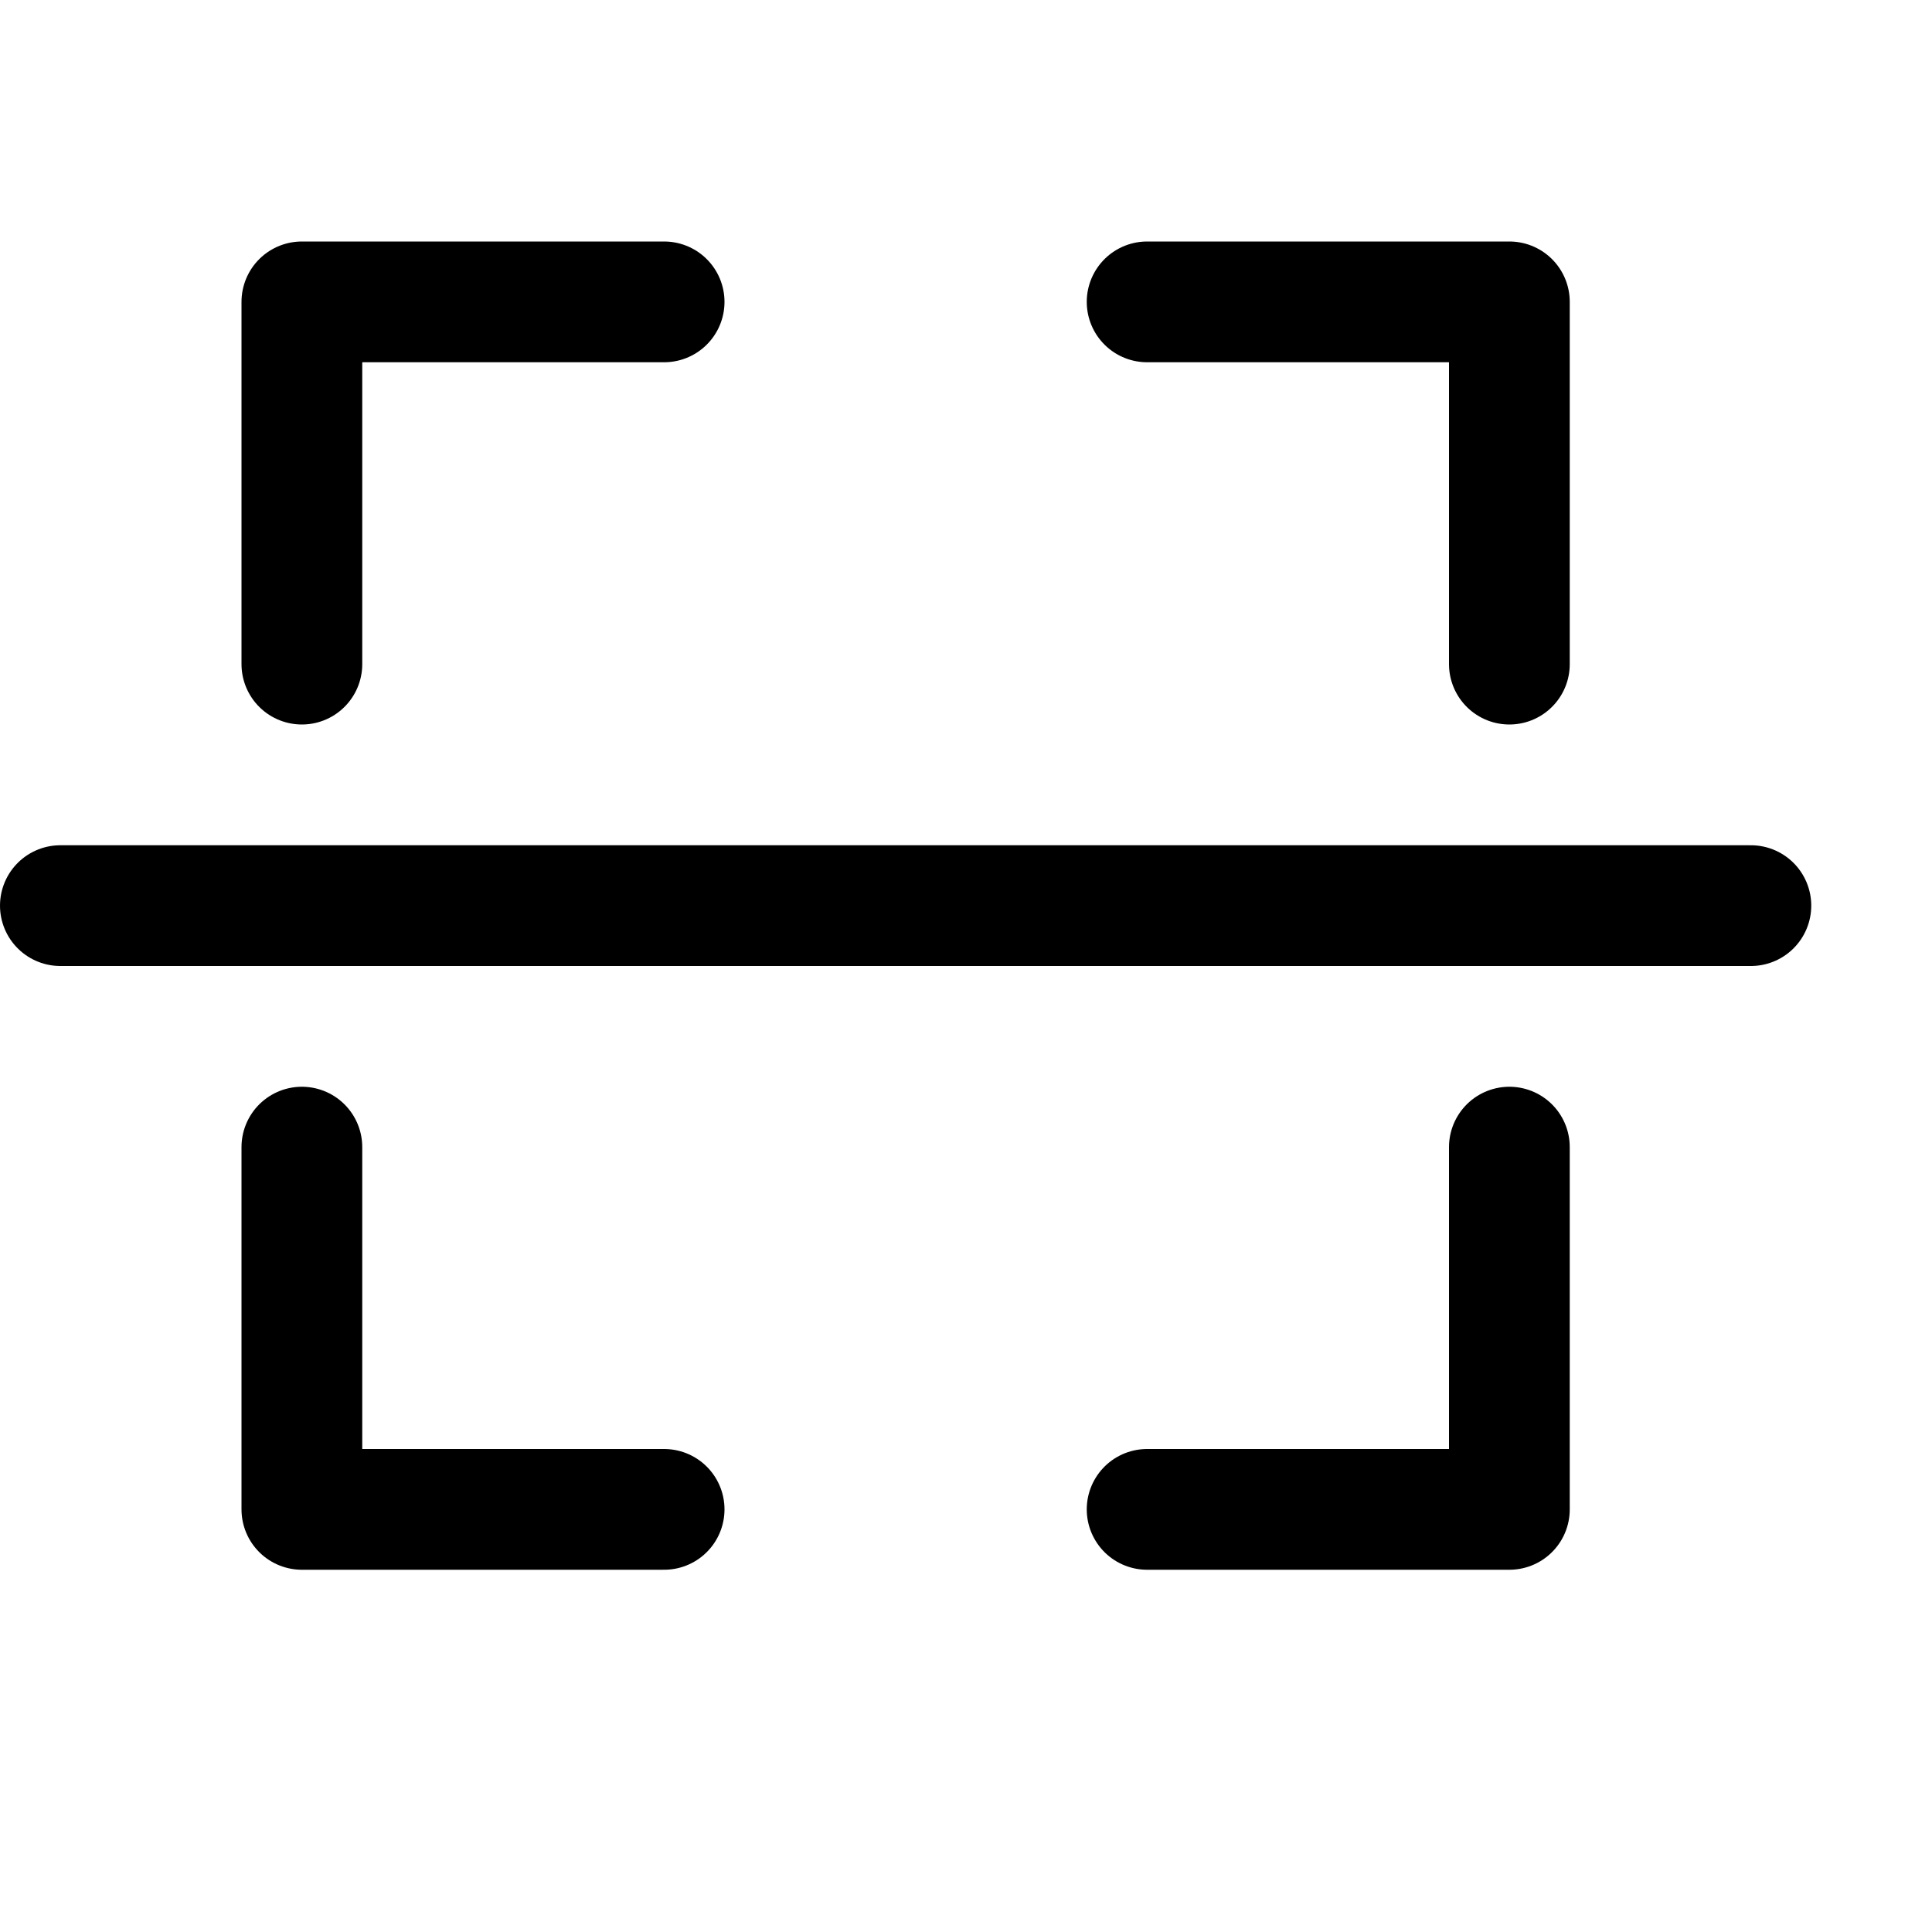
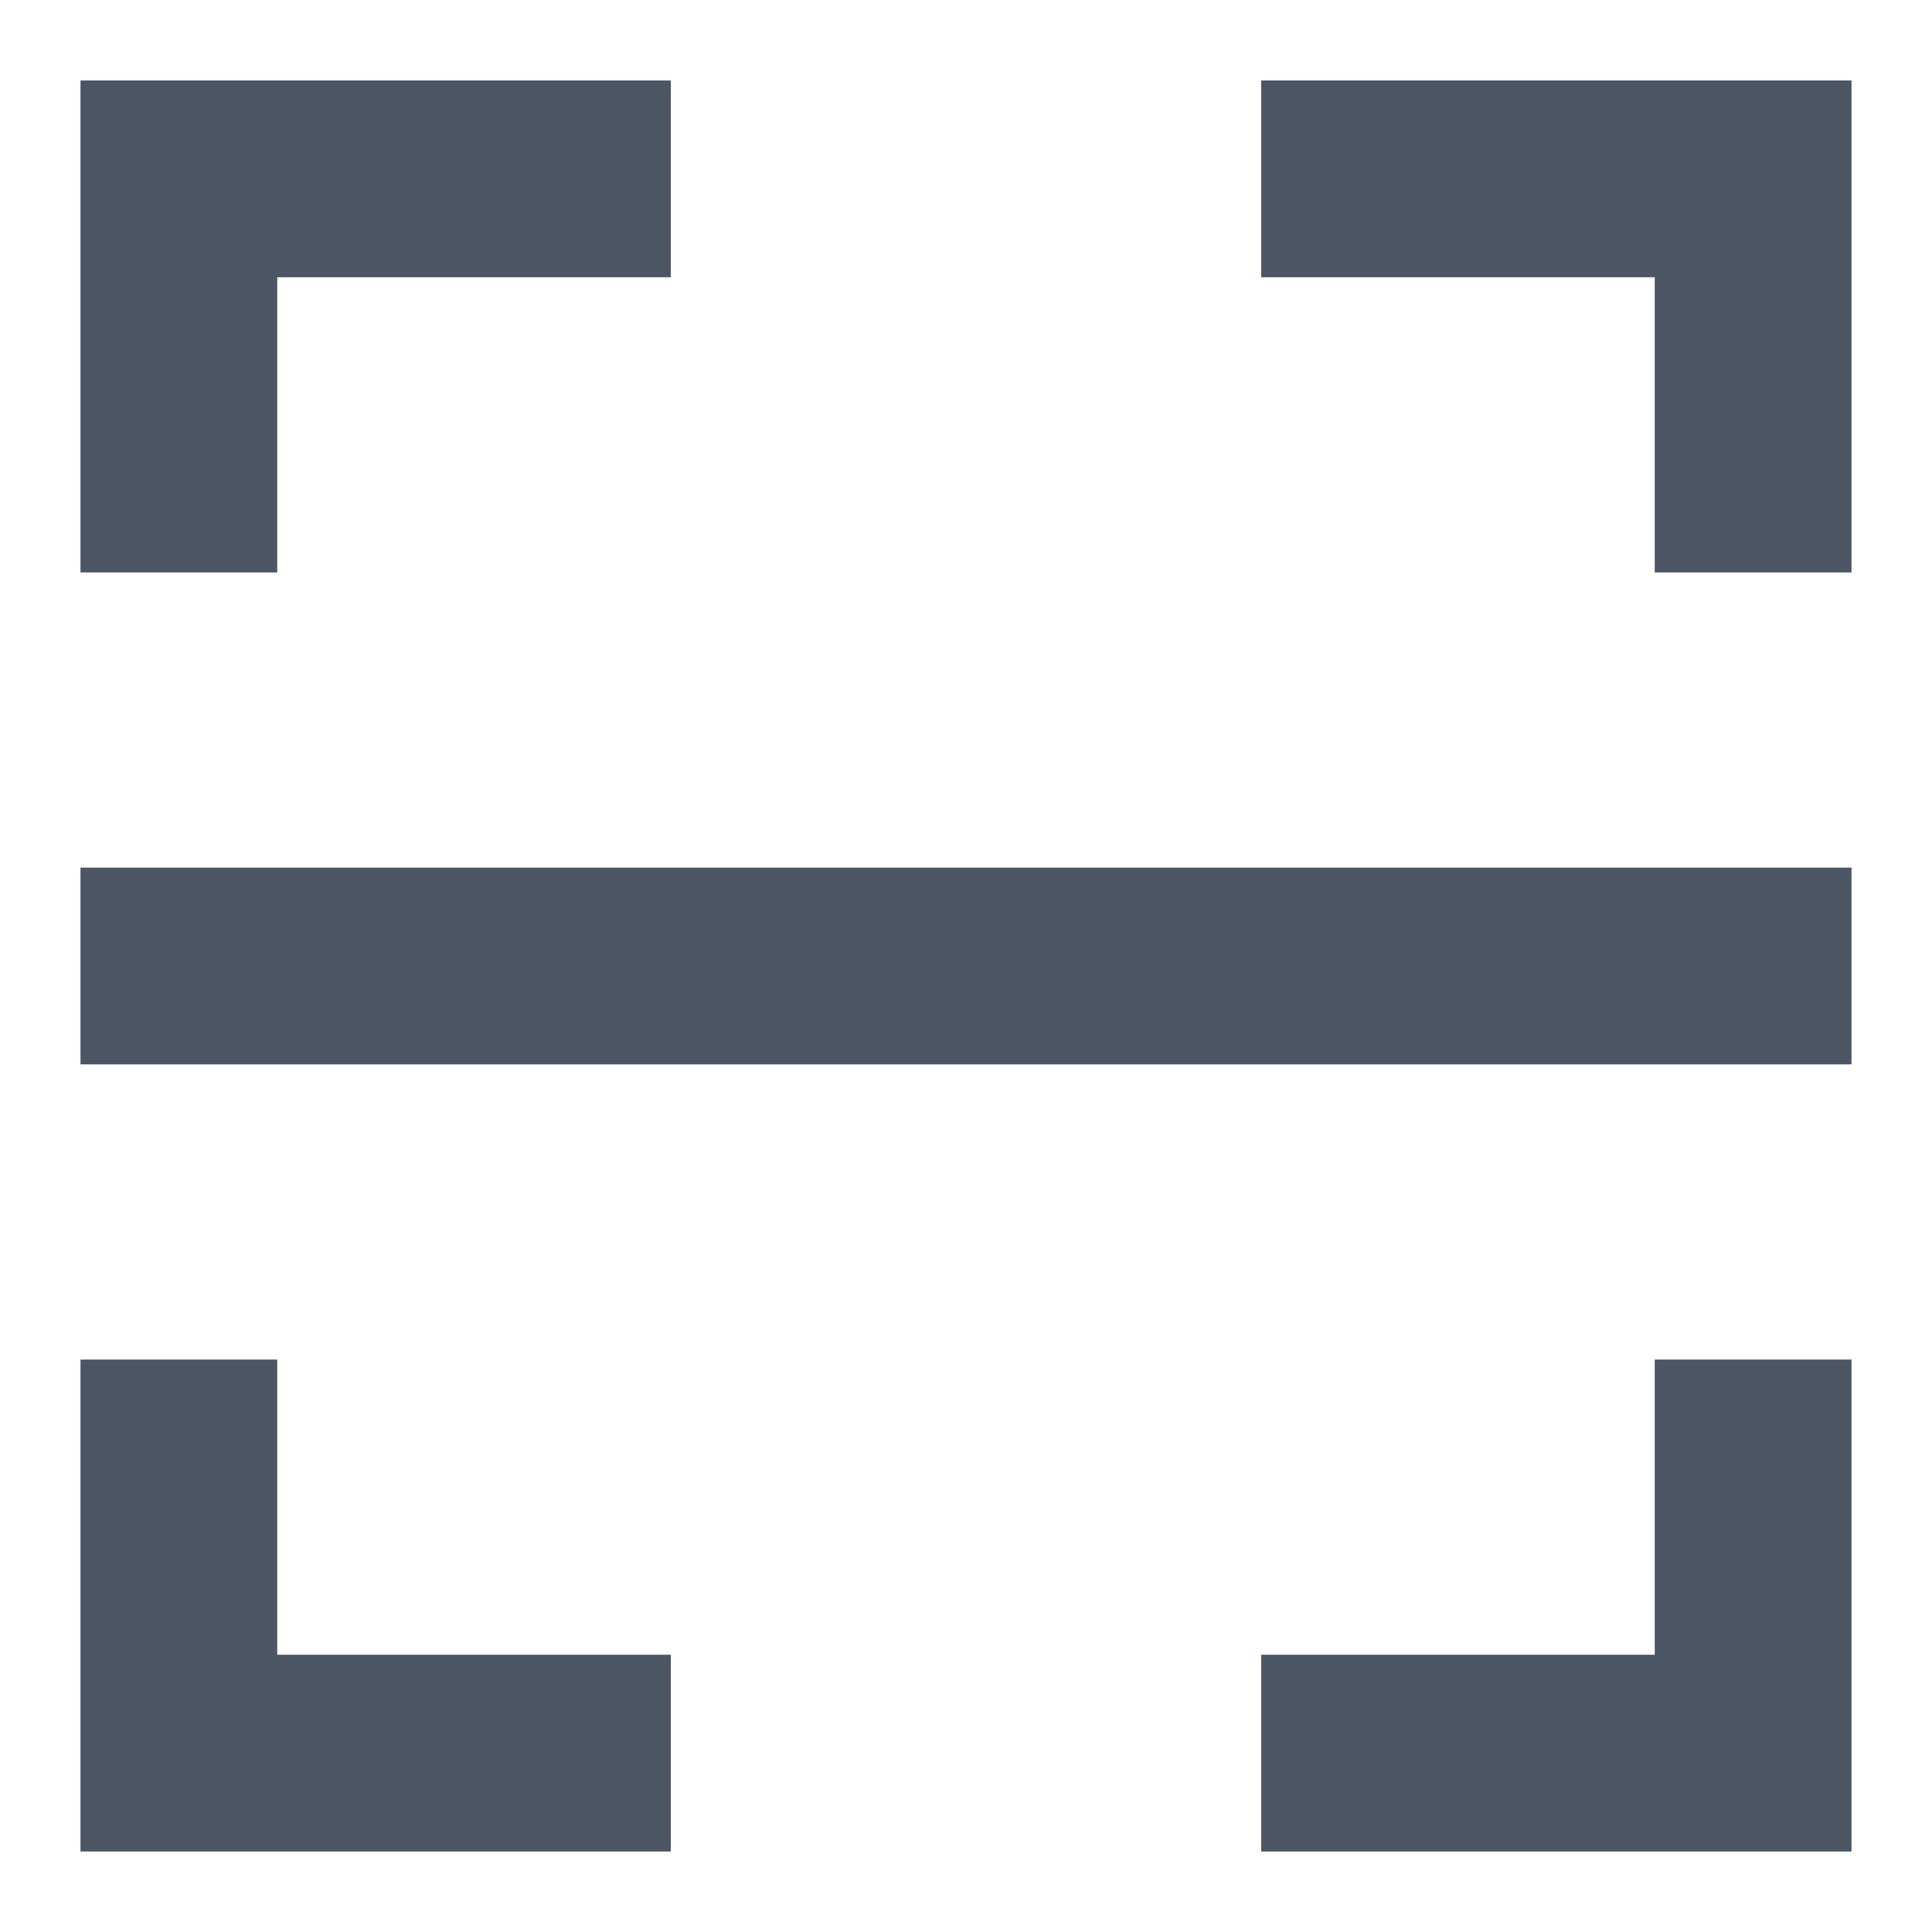
- <svg xmlns="http://www.w3.org/2000/svg" width="16" height="16" fill="none">
-   <path stroke="#000" stroke-linecap="round" stroke-linejoin="round" d="M12.5 5.5v-3h-3M12.5 9.5v3h-3M5.5 2.5h-3v3M5.5 12.5h-3v-3M.5 7.5h14" />
+ <svg xmlns="http://www.w3.org/2000/svg" width="24" height="24" viewBox="0 0 24 24" fill="none">
+   <path d="M15.667 1H23V7.111H20.556V3.444H15.667V1ZM8.333 1V3.444H3.444V7.111H1V1H8.333ZM15.667 23V20.556H20.556V16.889H23V23H15.667ZM8.333 23H1V16.889H3.444V20.556H8.333V23ZM1 10.778H23V13.222H1V10.778Z" fill="#4C5664" />
</svg>
